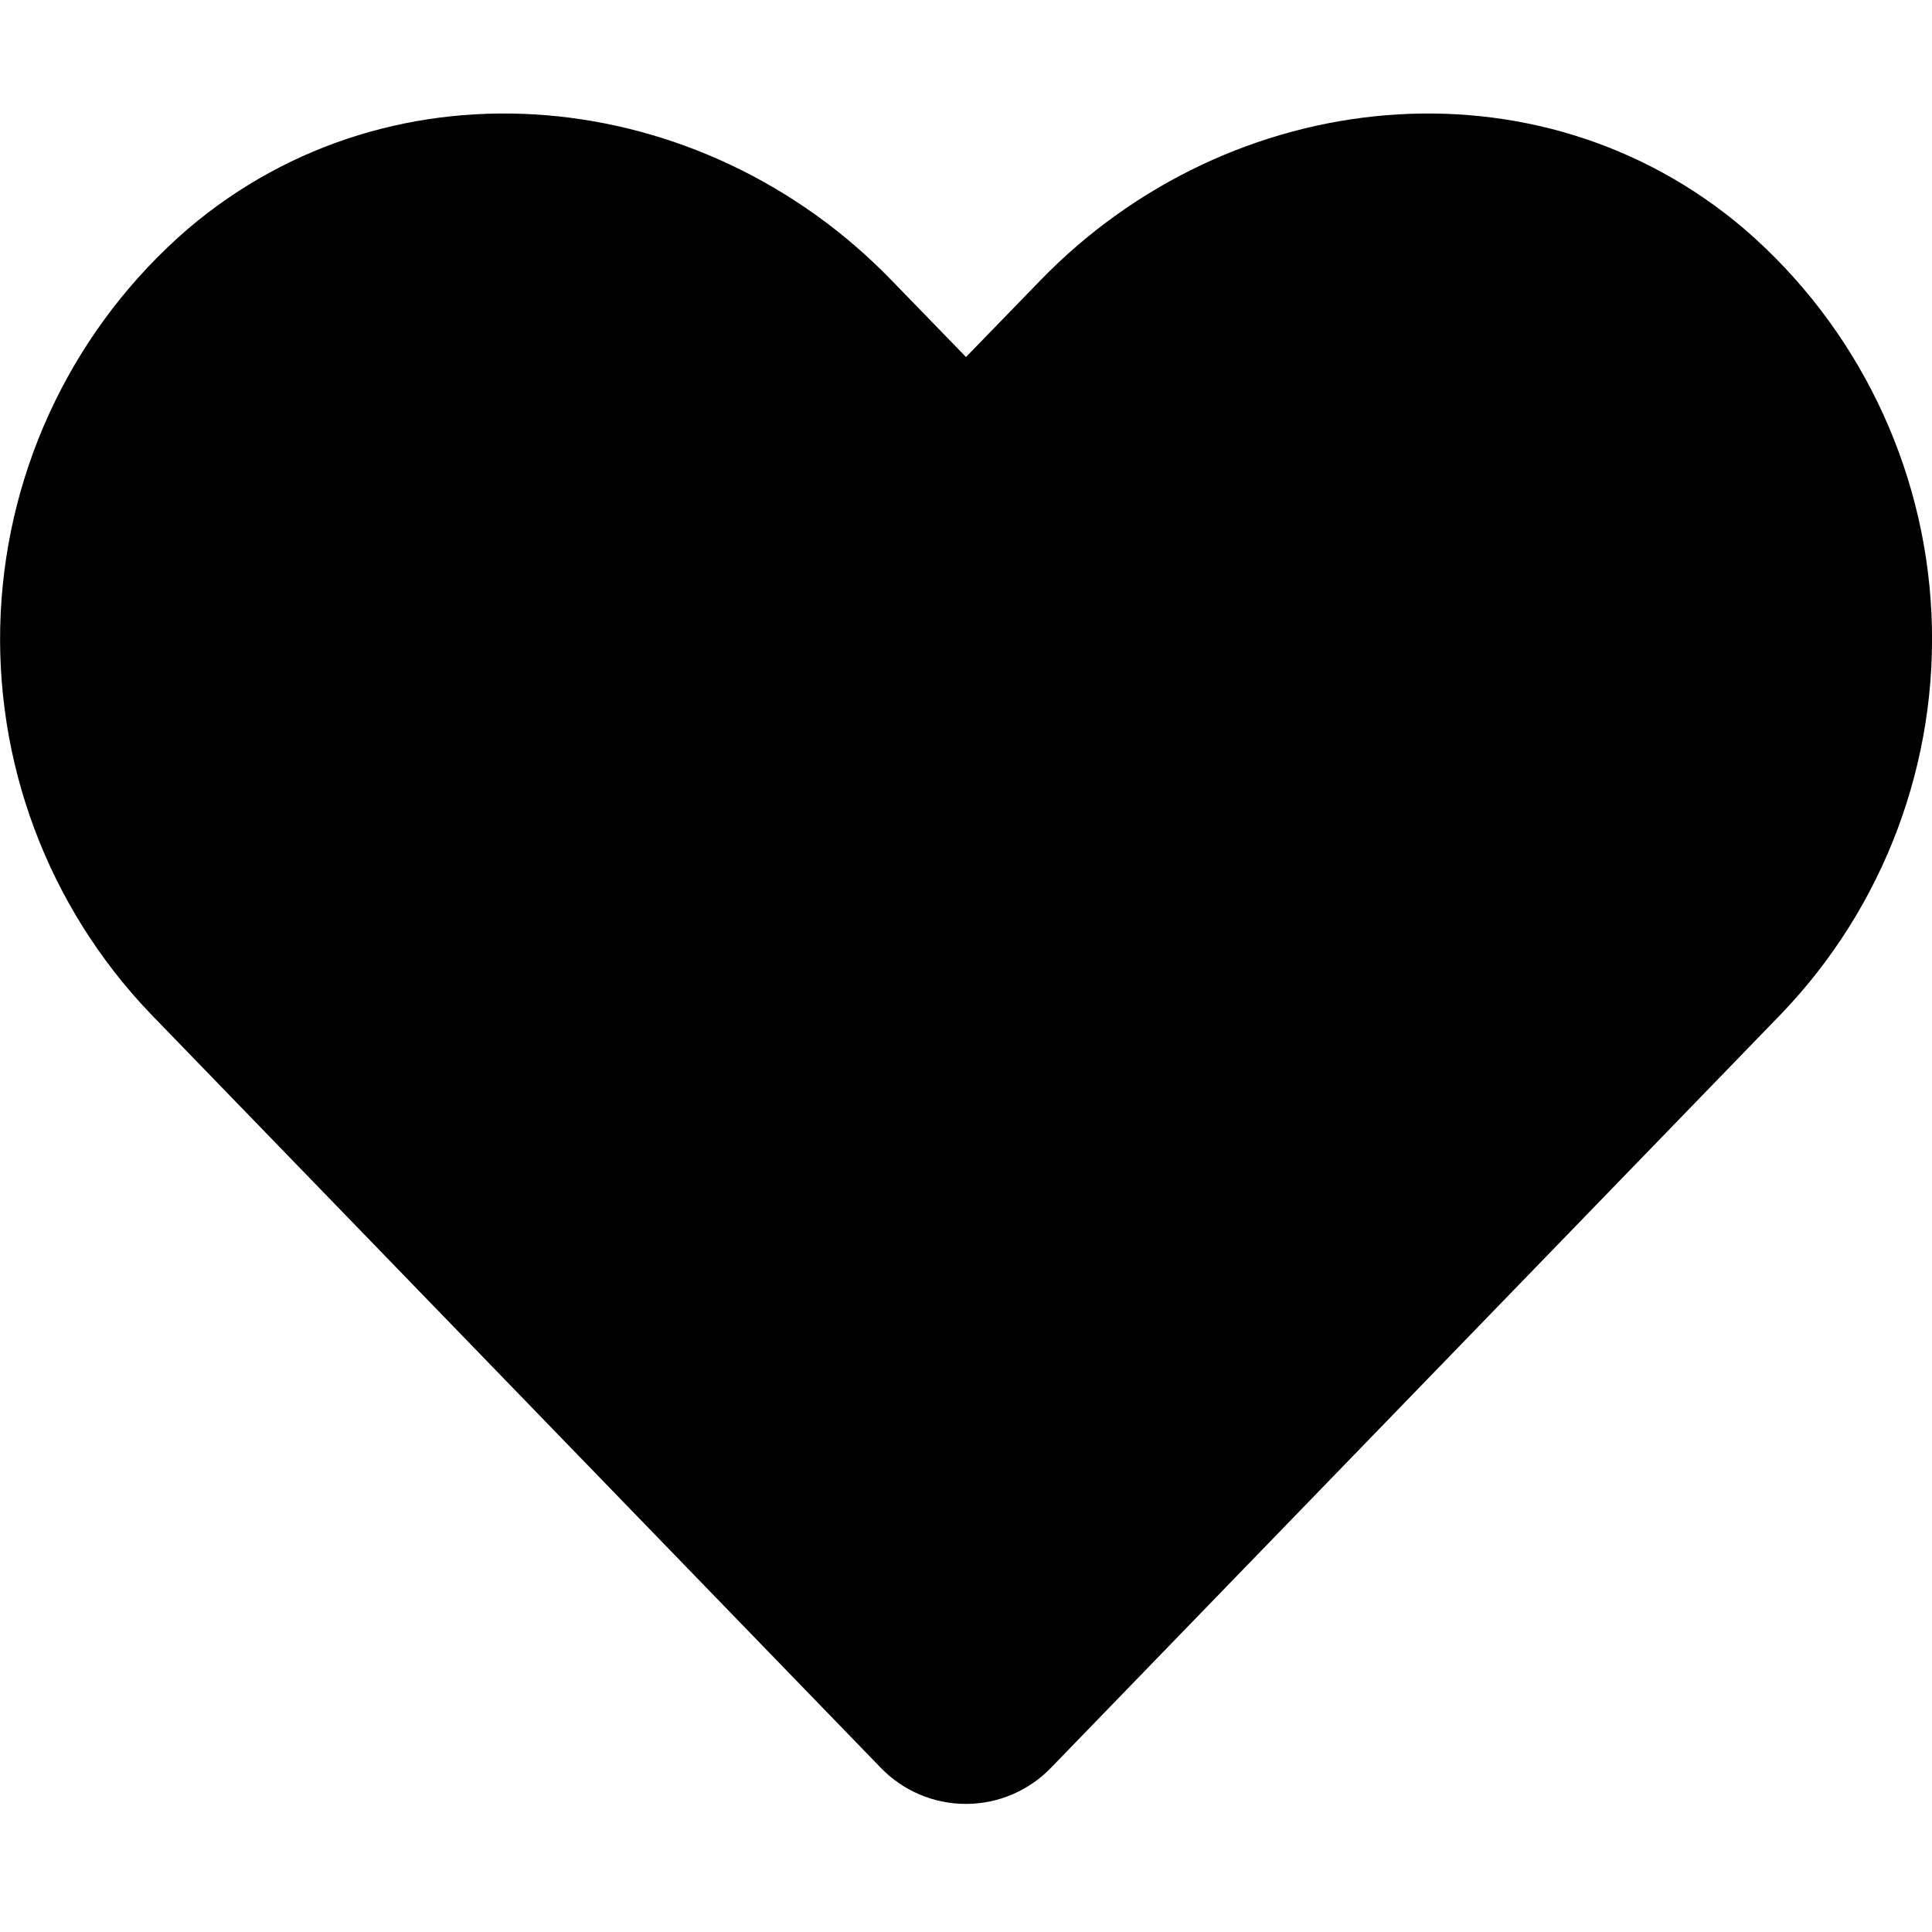
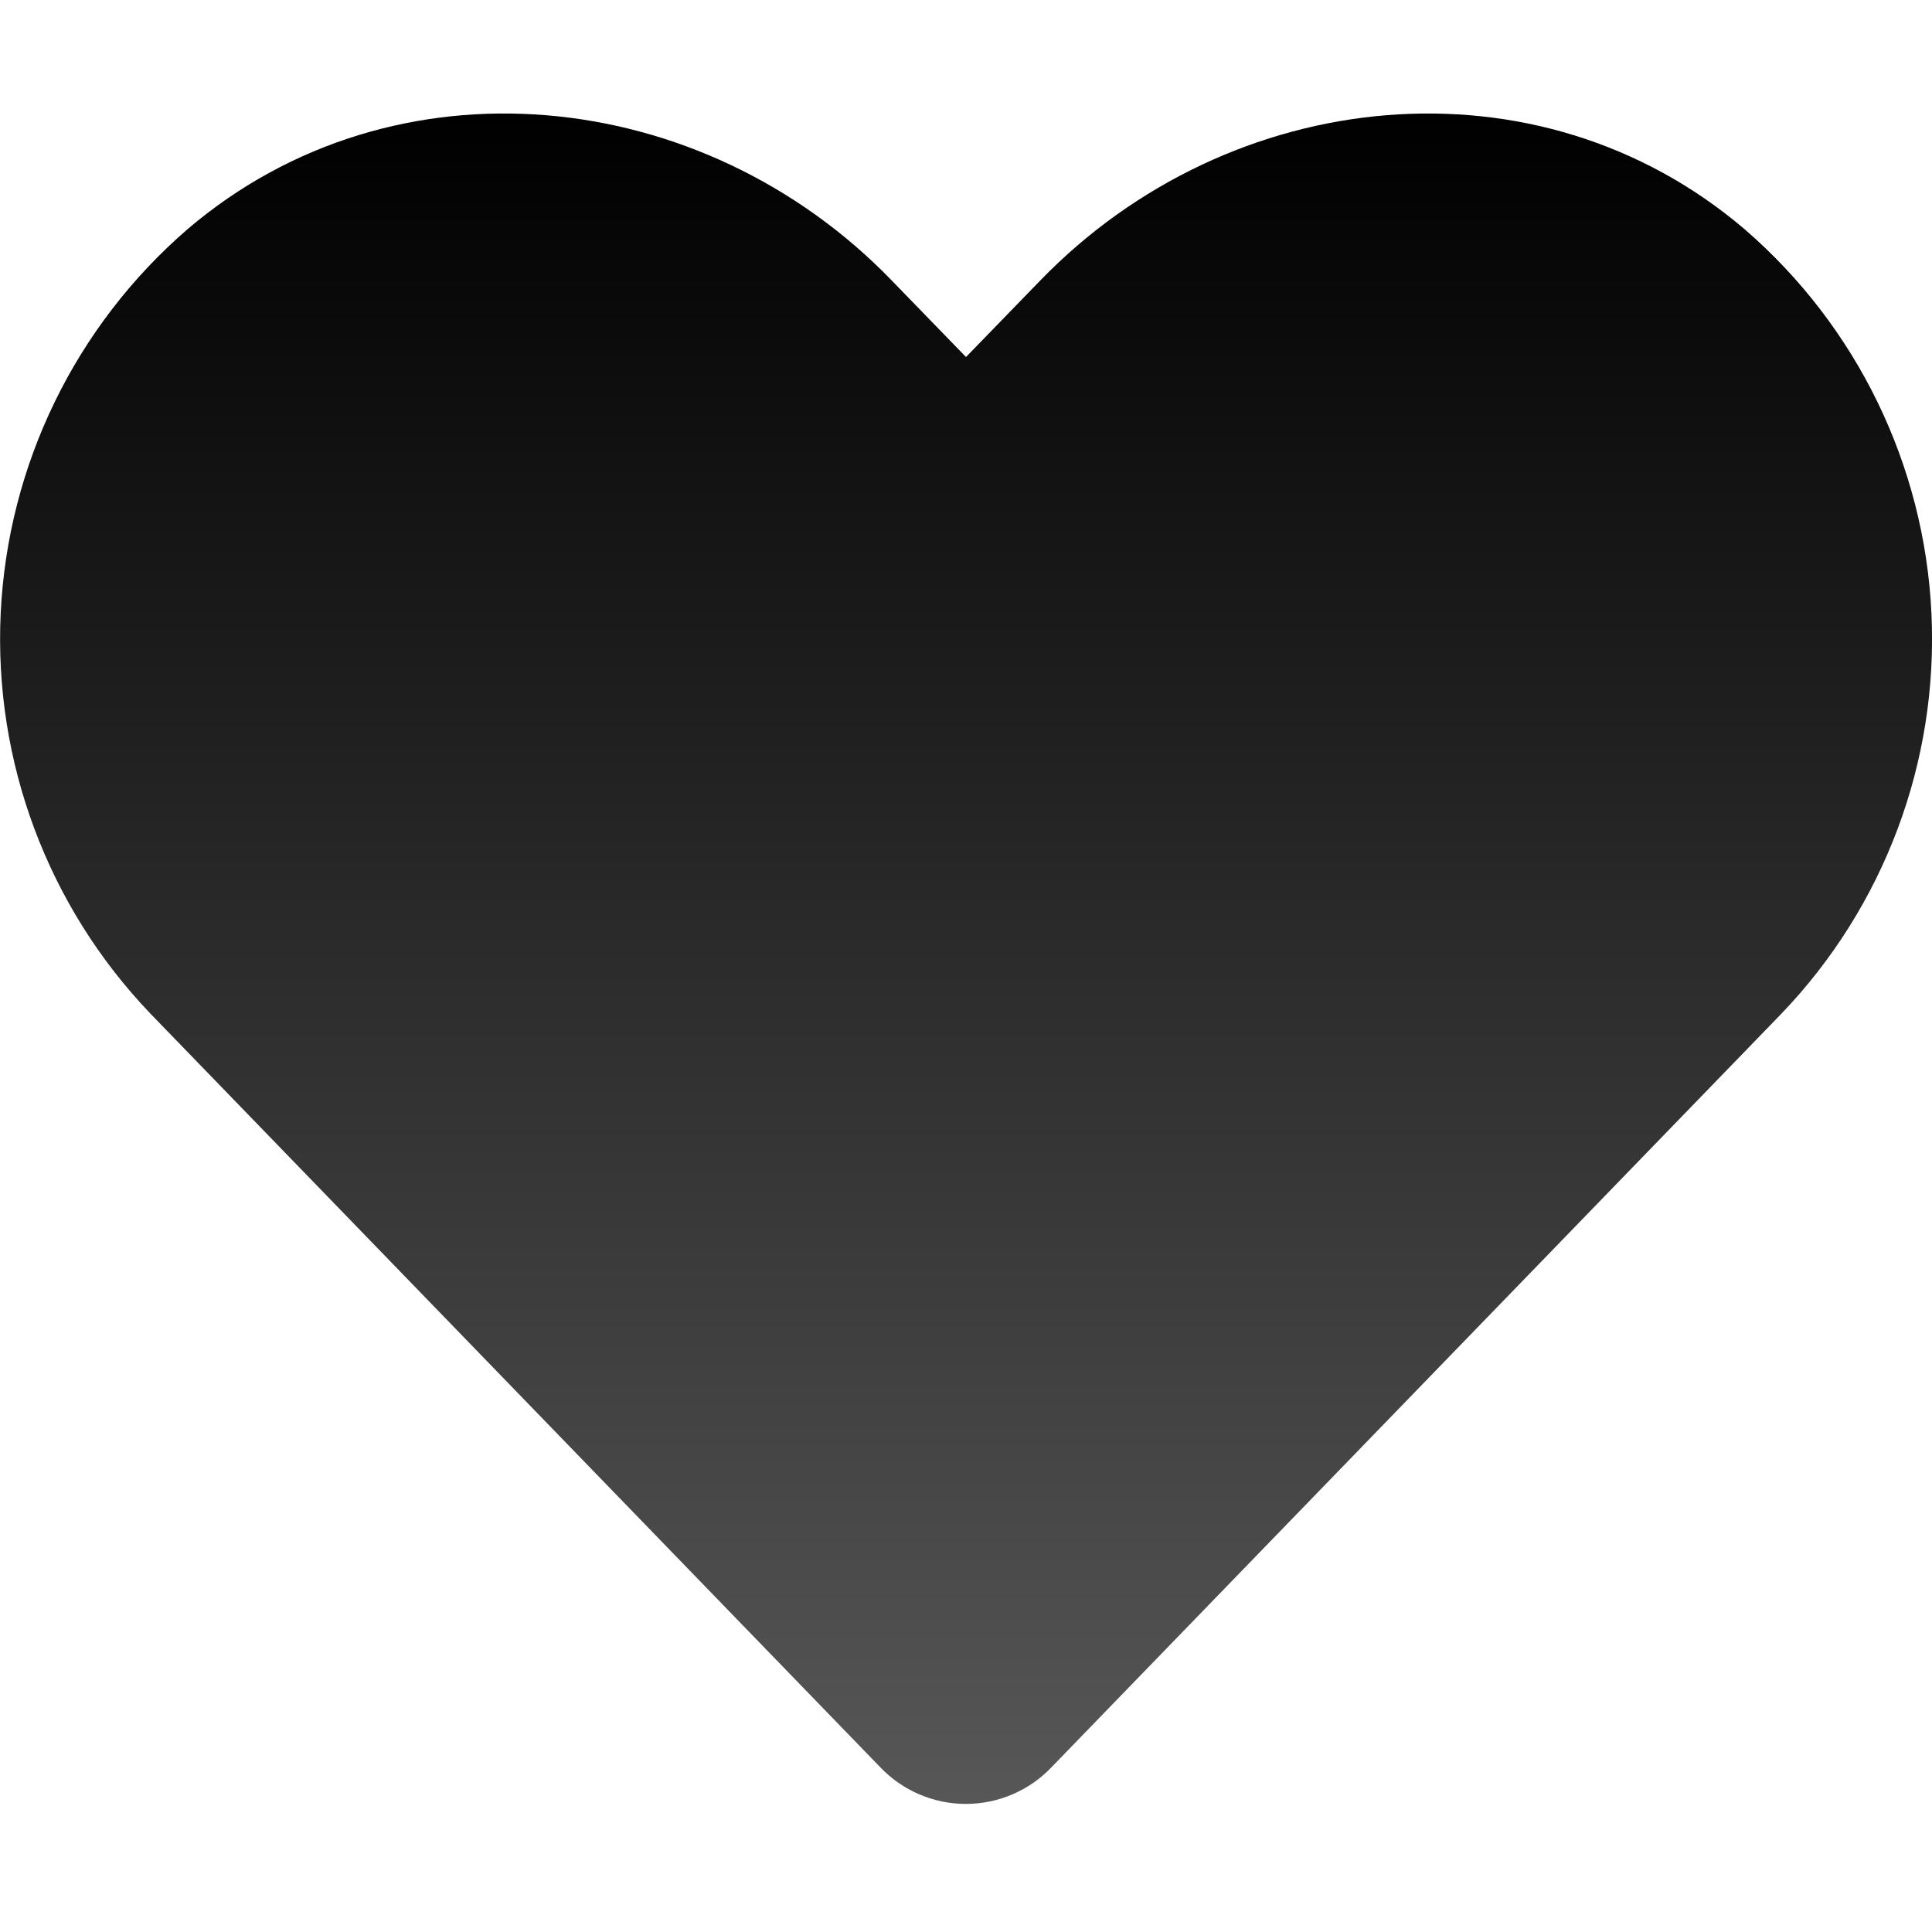
<svg xmlns="http://www.w3.org/2000/svg" width="100" height="100" viewBox="0 0 100 100">
  <defs>
+     <linearGradient id="linear-gradient" x1="0.5" x2="0.5" y2="1" gradientUnits="objectBoundingBox">
+       <stop offset="0" />
+       <stop offset="1" stop-opacity="0.659" />
+     </linearGradient>
    <clipPath id="clip-like">
      <rect width="100" height="100" />
    </clipPath>
  </defs>
  <g id="like" clip-path="url(#clip-like)">
-     <path id="Pfad" d="M90.281,37.95c-10.7-9.121-26.621-7.48-36.445,2.656l-3.848,3.965-3.848-3.965C36.337,30.469,20.4,28.829,9.7,37.95a28.045,28.045,0,0,0-1.934,40.6l37.792,39.023a6.123,6.123,0,0,0,8.847,0L92.2,78.554a28.027,28.027,0,0,0-1.914-40.6Z" transform="translate(0.012 -26.092)" />
+     <path id="Pfad" d="M90.281,37.95c-10.7-9.121-26.621-7.48-36.445,2.656l-3.848,3.965-3.848-3.965C36.337,30.469,20.4,28.829,9.7,37.95a28.045,28.045,0,0,0-1.934,40.6l37.792,39.023a6.123,6.123,0,0,0,8.847,0L92.2,78.554a28.027,28.027,0,0,0-1.914-40.6Z" transform="translate(0.012 -26.092)" fill="url(#linear-gradient)" />
  </g>
</svg>
